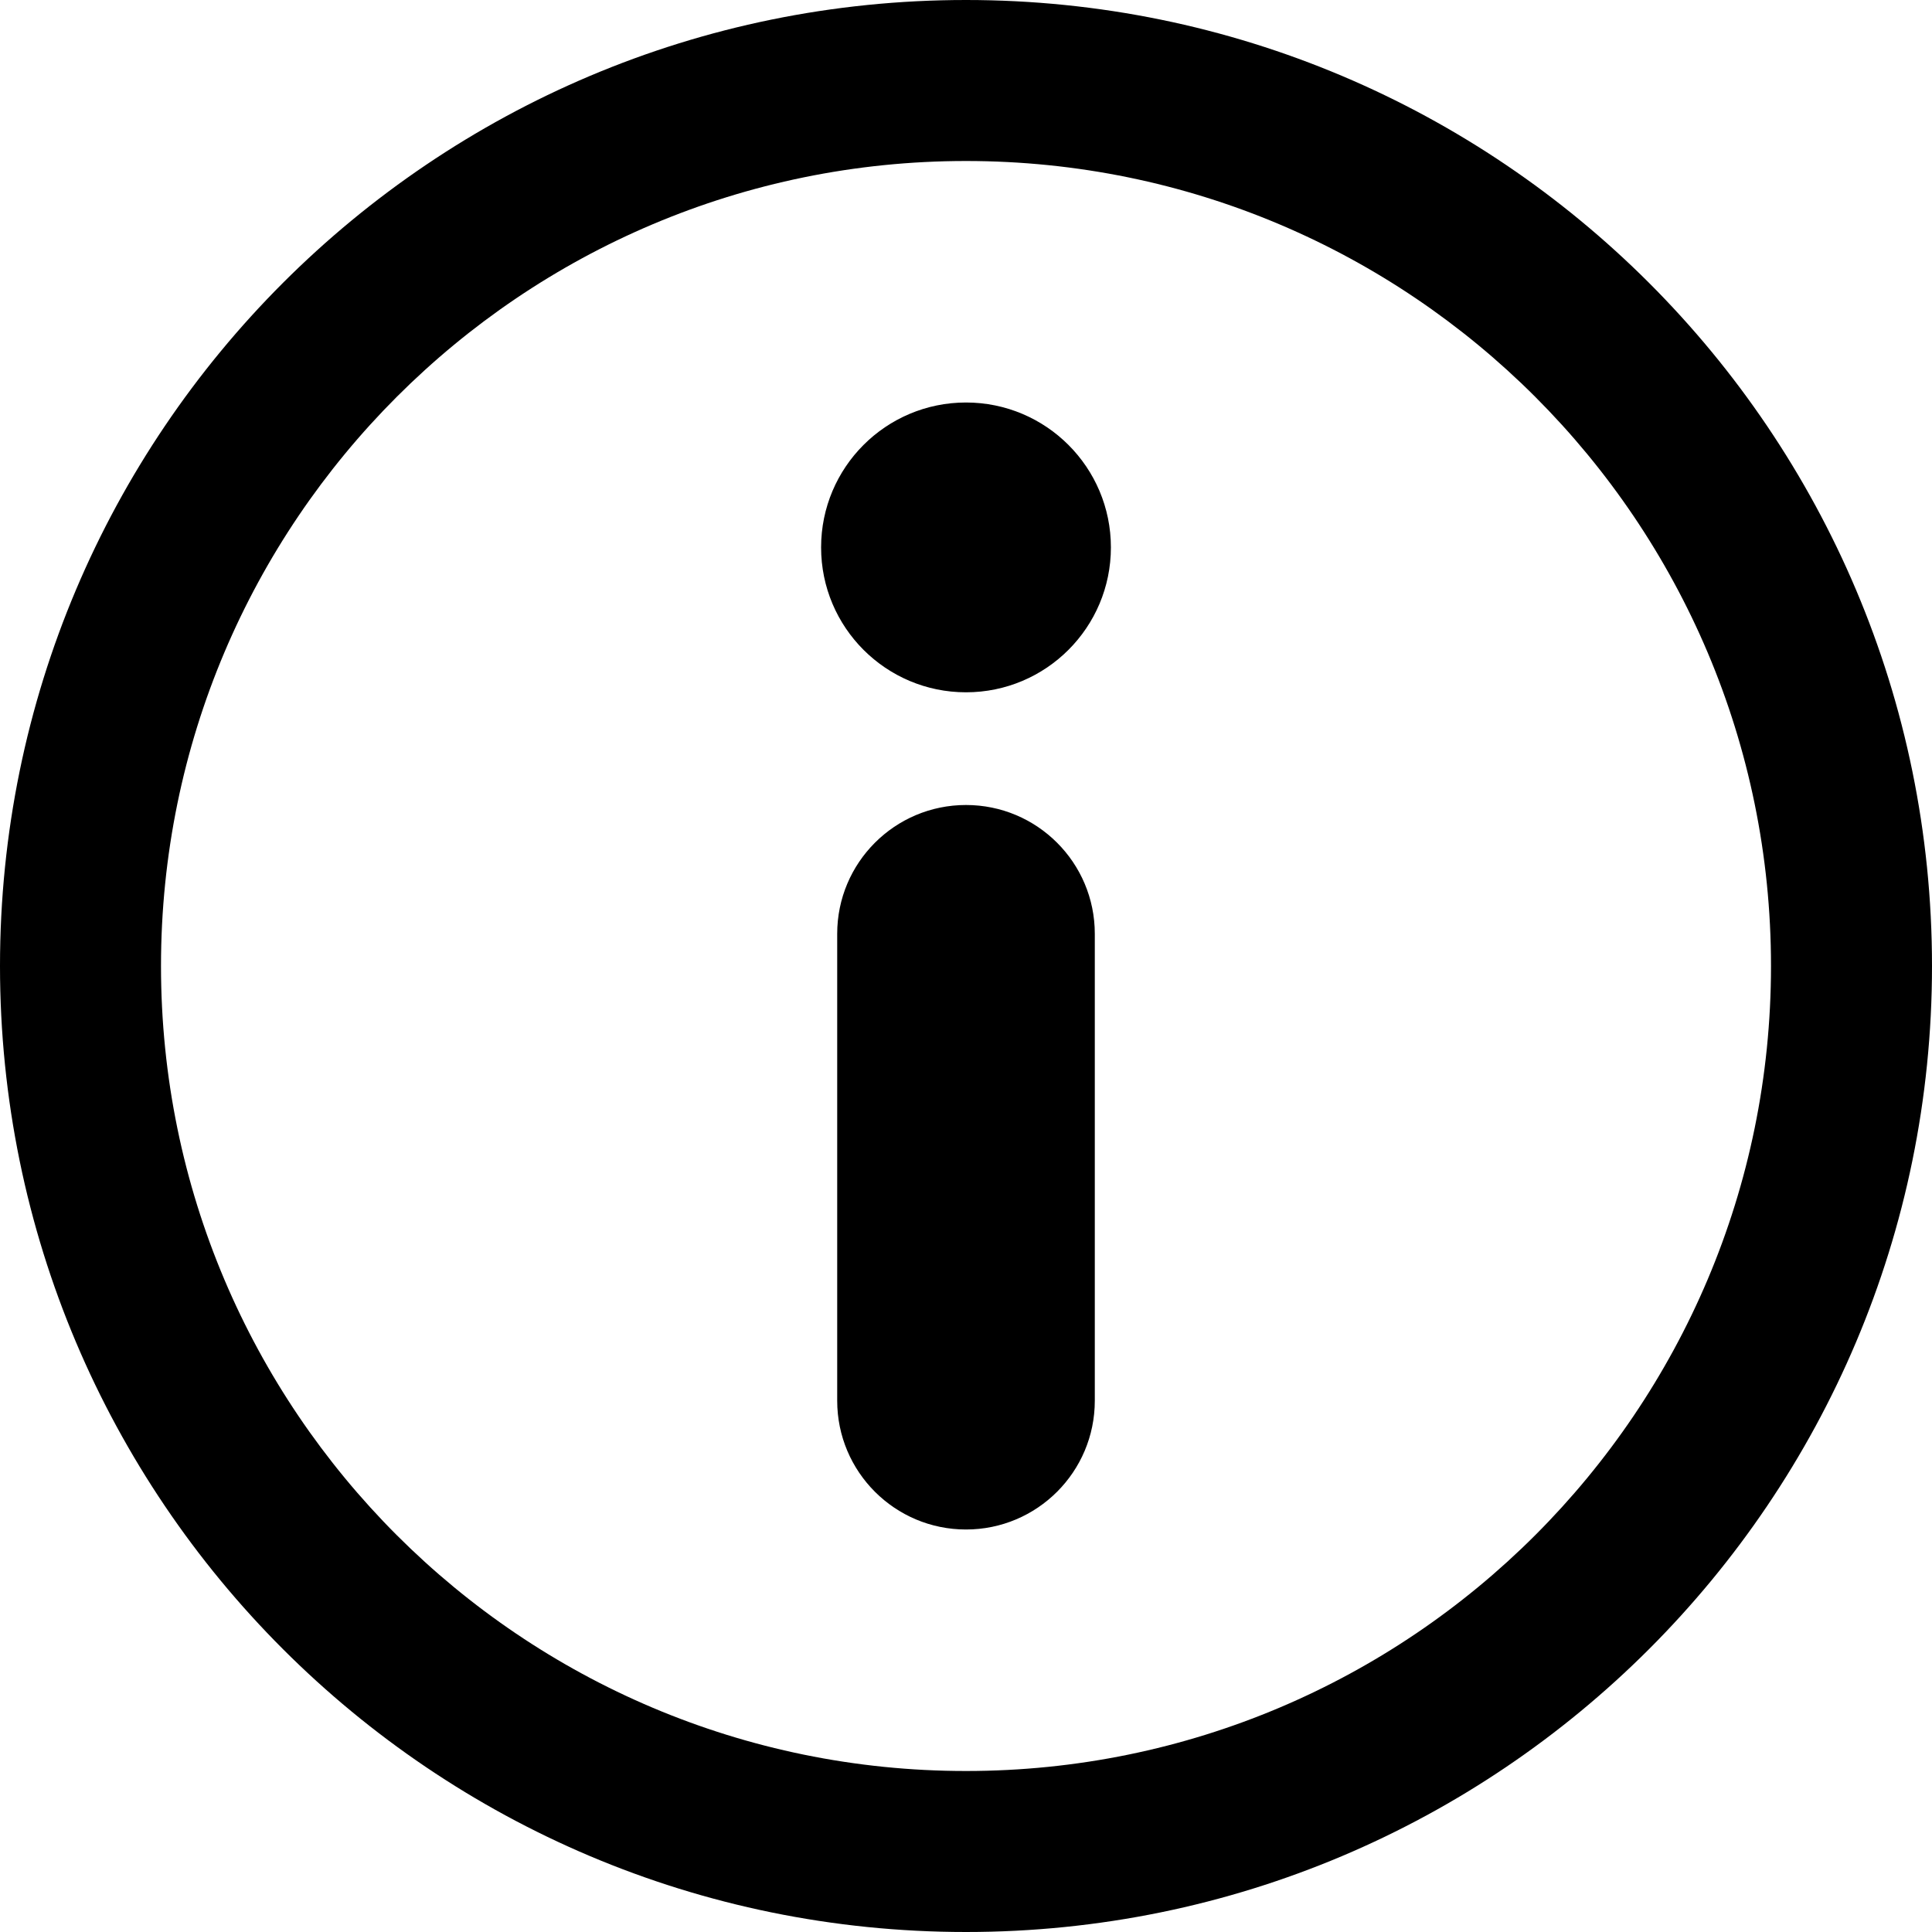
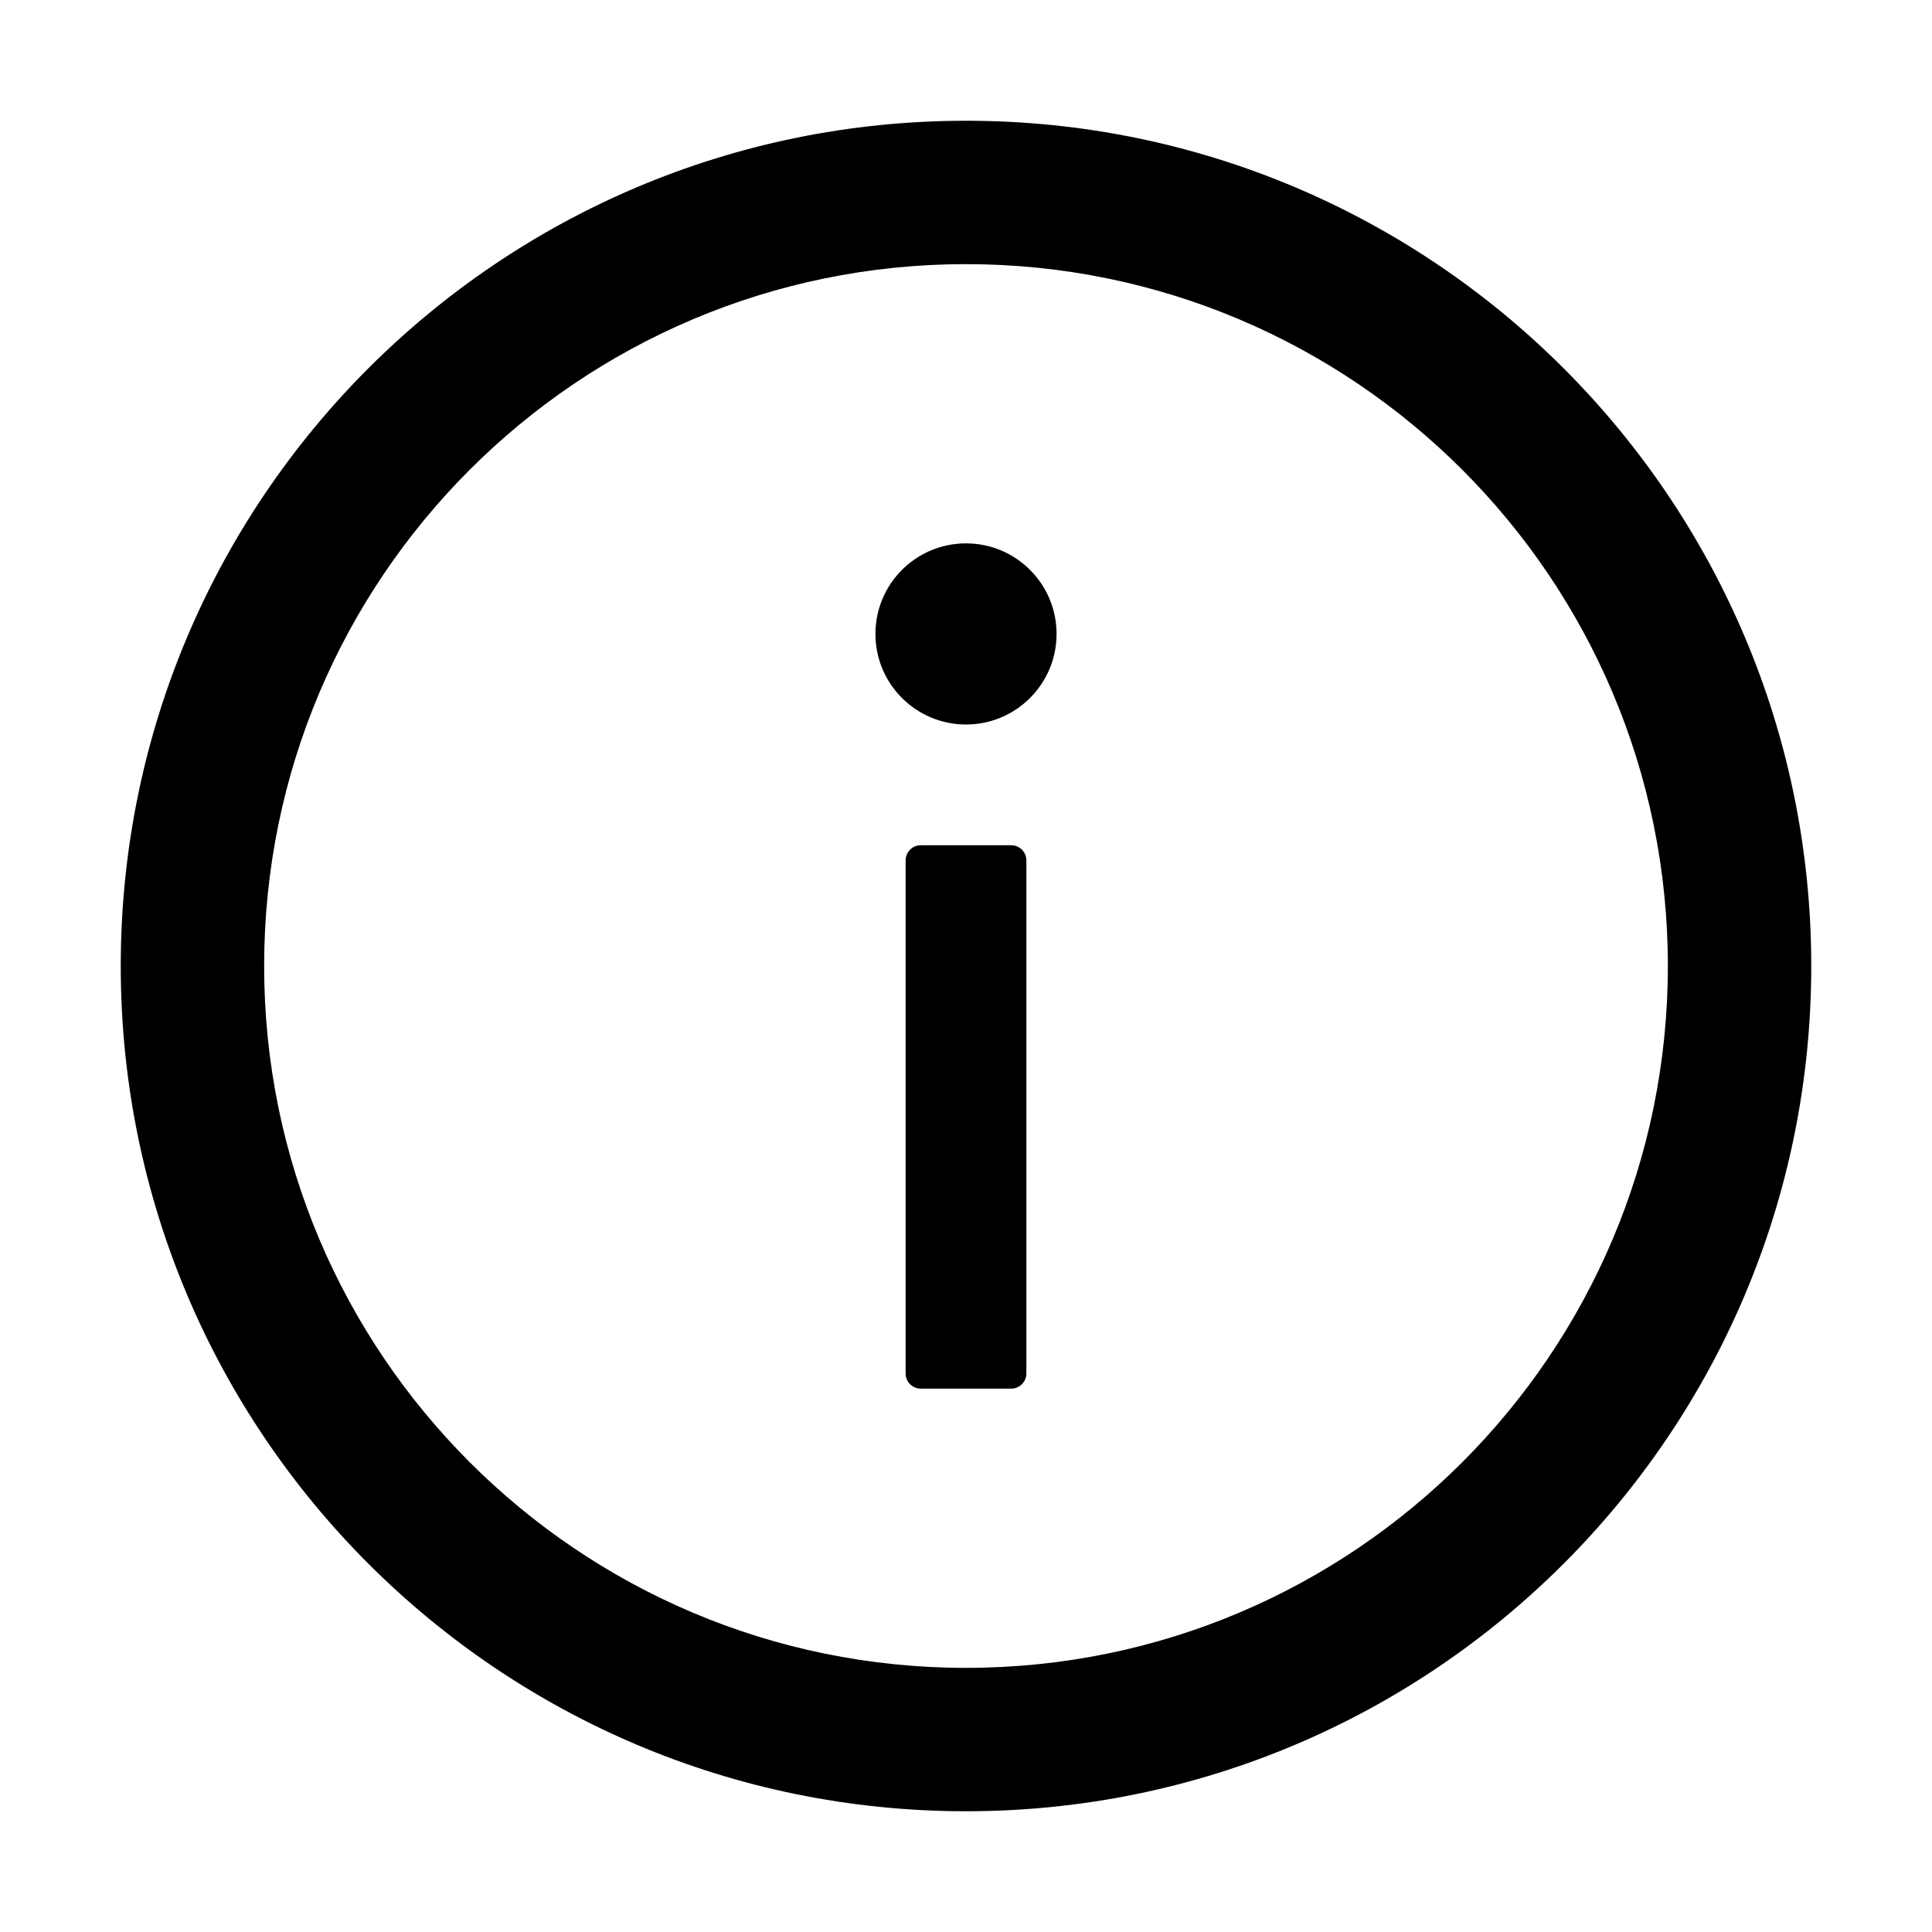
<svg xmlns="http://www.w3.org/2000/svg" viewBox="0 0 1024 1024">
-   <path d="M512 426.667c37.703 0 68.267 30.564 68.267 68.266V742.4c0 37.703-30.564 68.267-68.267 68.267-37.703 0-68.267-30.564-68.267-68.267V494.933c0-37.702 30.564-68.266 68.267-68.266zm0-213.334c42.415 0 76.8 34.385 76.8 76.8 0 42.416-34.385 76.8-76.8 76.8s-76.8-34.384-76.8-76.8c0-42.415 34.385-76.8 76.8-76.8zm0-128C276.395 85.333 85.333 276.395 85.333 512c0 235.605 191.062 426.667 426.667 426.667 235.605 0 426.667-191.062 426.667-426.667 0-235.605-191.062-426.667-426.667-426.667M0 512C0 229.205 229.205 0 512 0c282.795 0 512 229.205 512 512 0 282.795-229.205 512-512 512C229.205 1024 0 794.795 0 512z" />
+   <path d="M512 64C264.6 64 64 264.6 64 512s200.6 448 448 448 448-200.6 448-448S759.4 64 512 64zm0 820c-205.4 0-372-166.6-372-372s166.6-372 372-372 372 166.6 372 372-166.6 372-372 372z" />
+   <path d="M464 336a48 48 0 1096 0 48 48 0 10-96 0zm72 112h-48c-4.4 0-8 3.6-8 8v272c0 4.4 3.6 8 8 8h48c4.4 0 8-3.6 8-8V456c0-4.4-3.6-8-8-8z" />
</svg>
